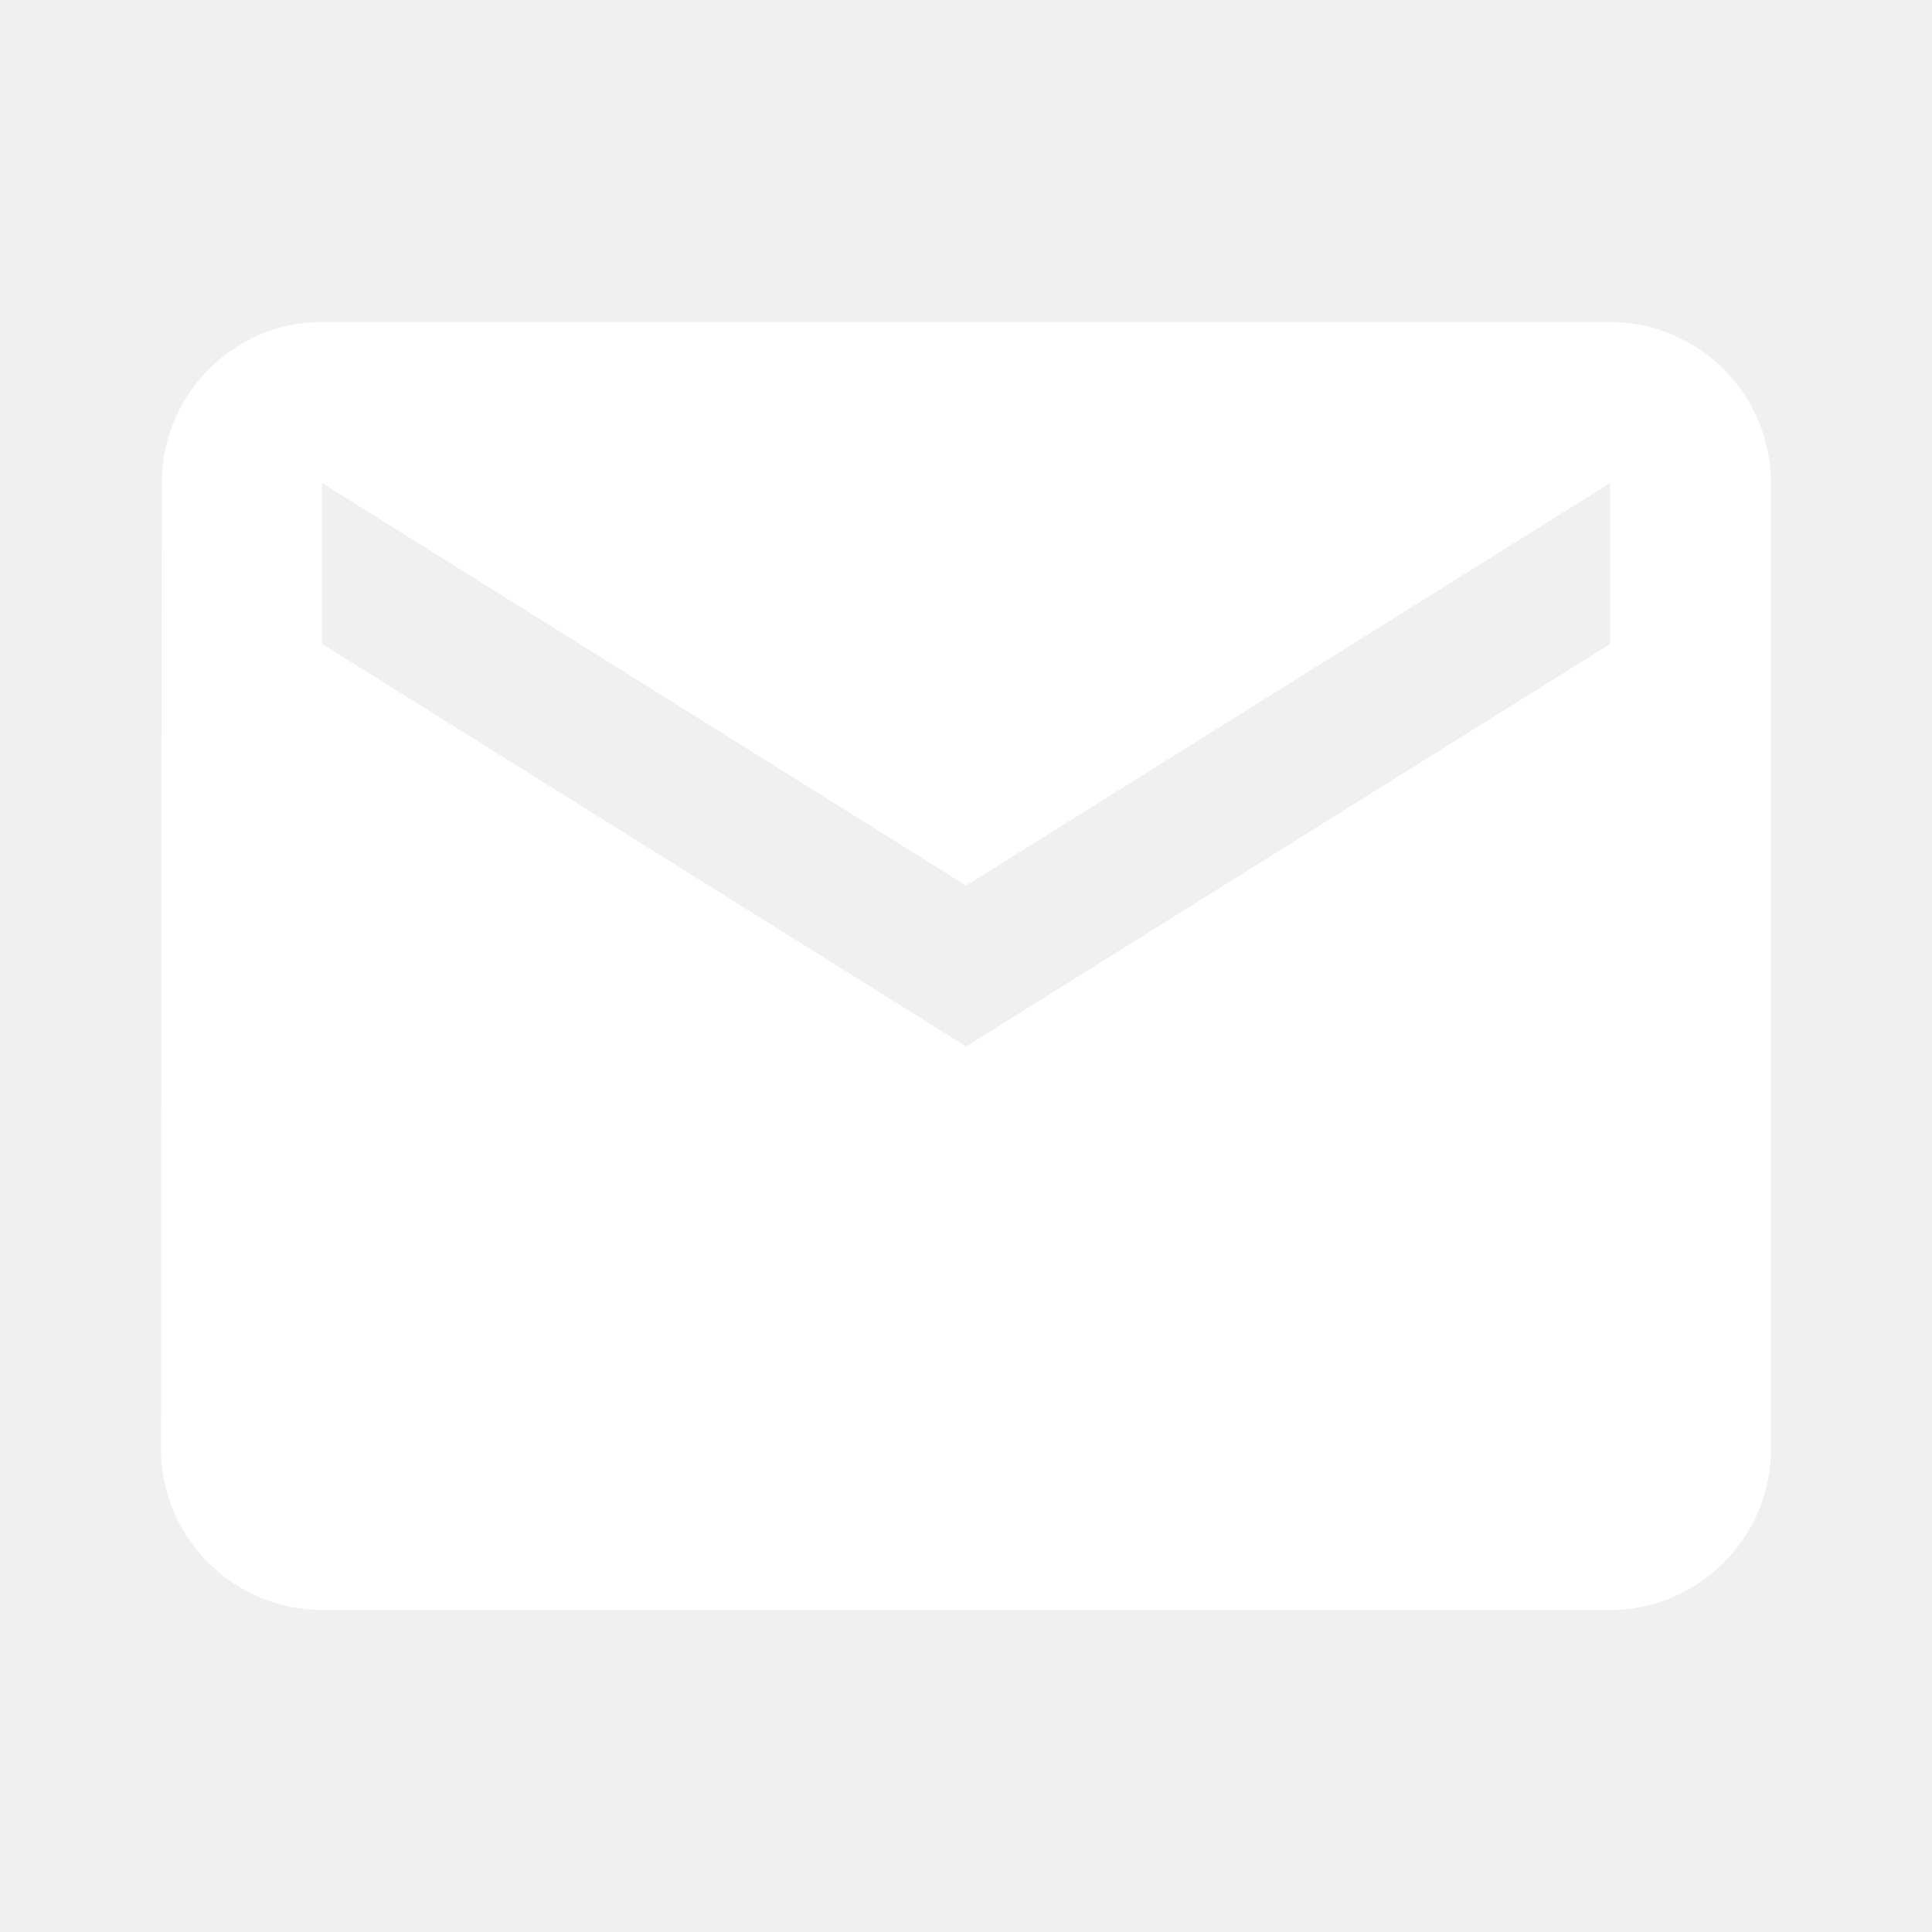
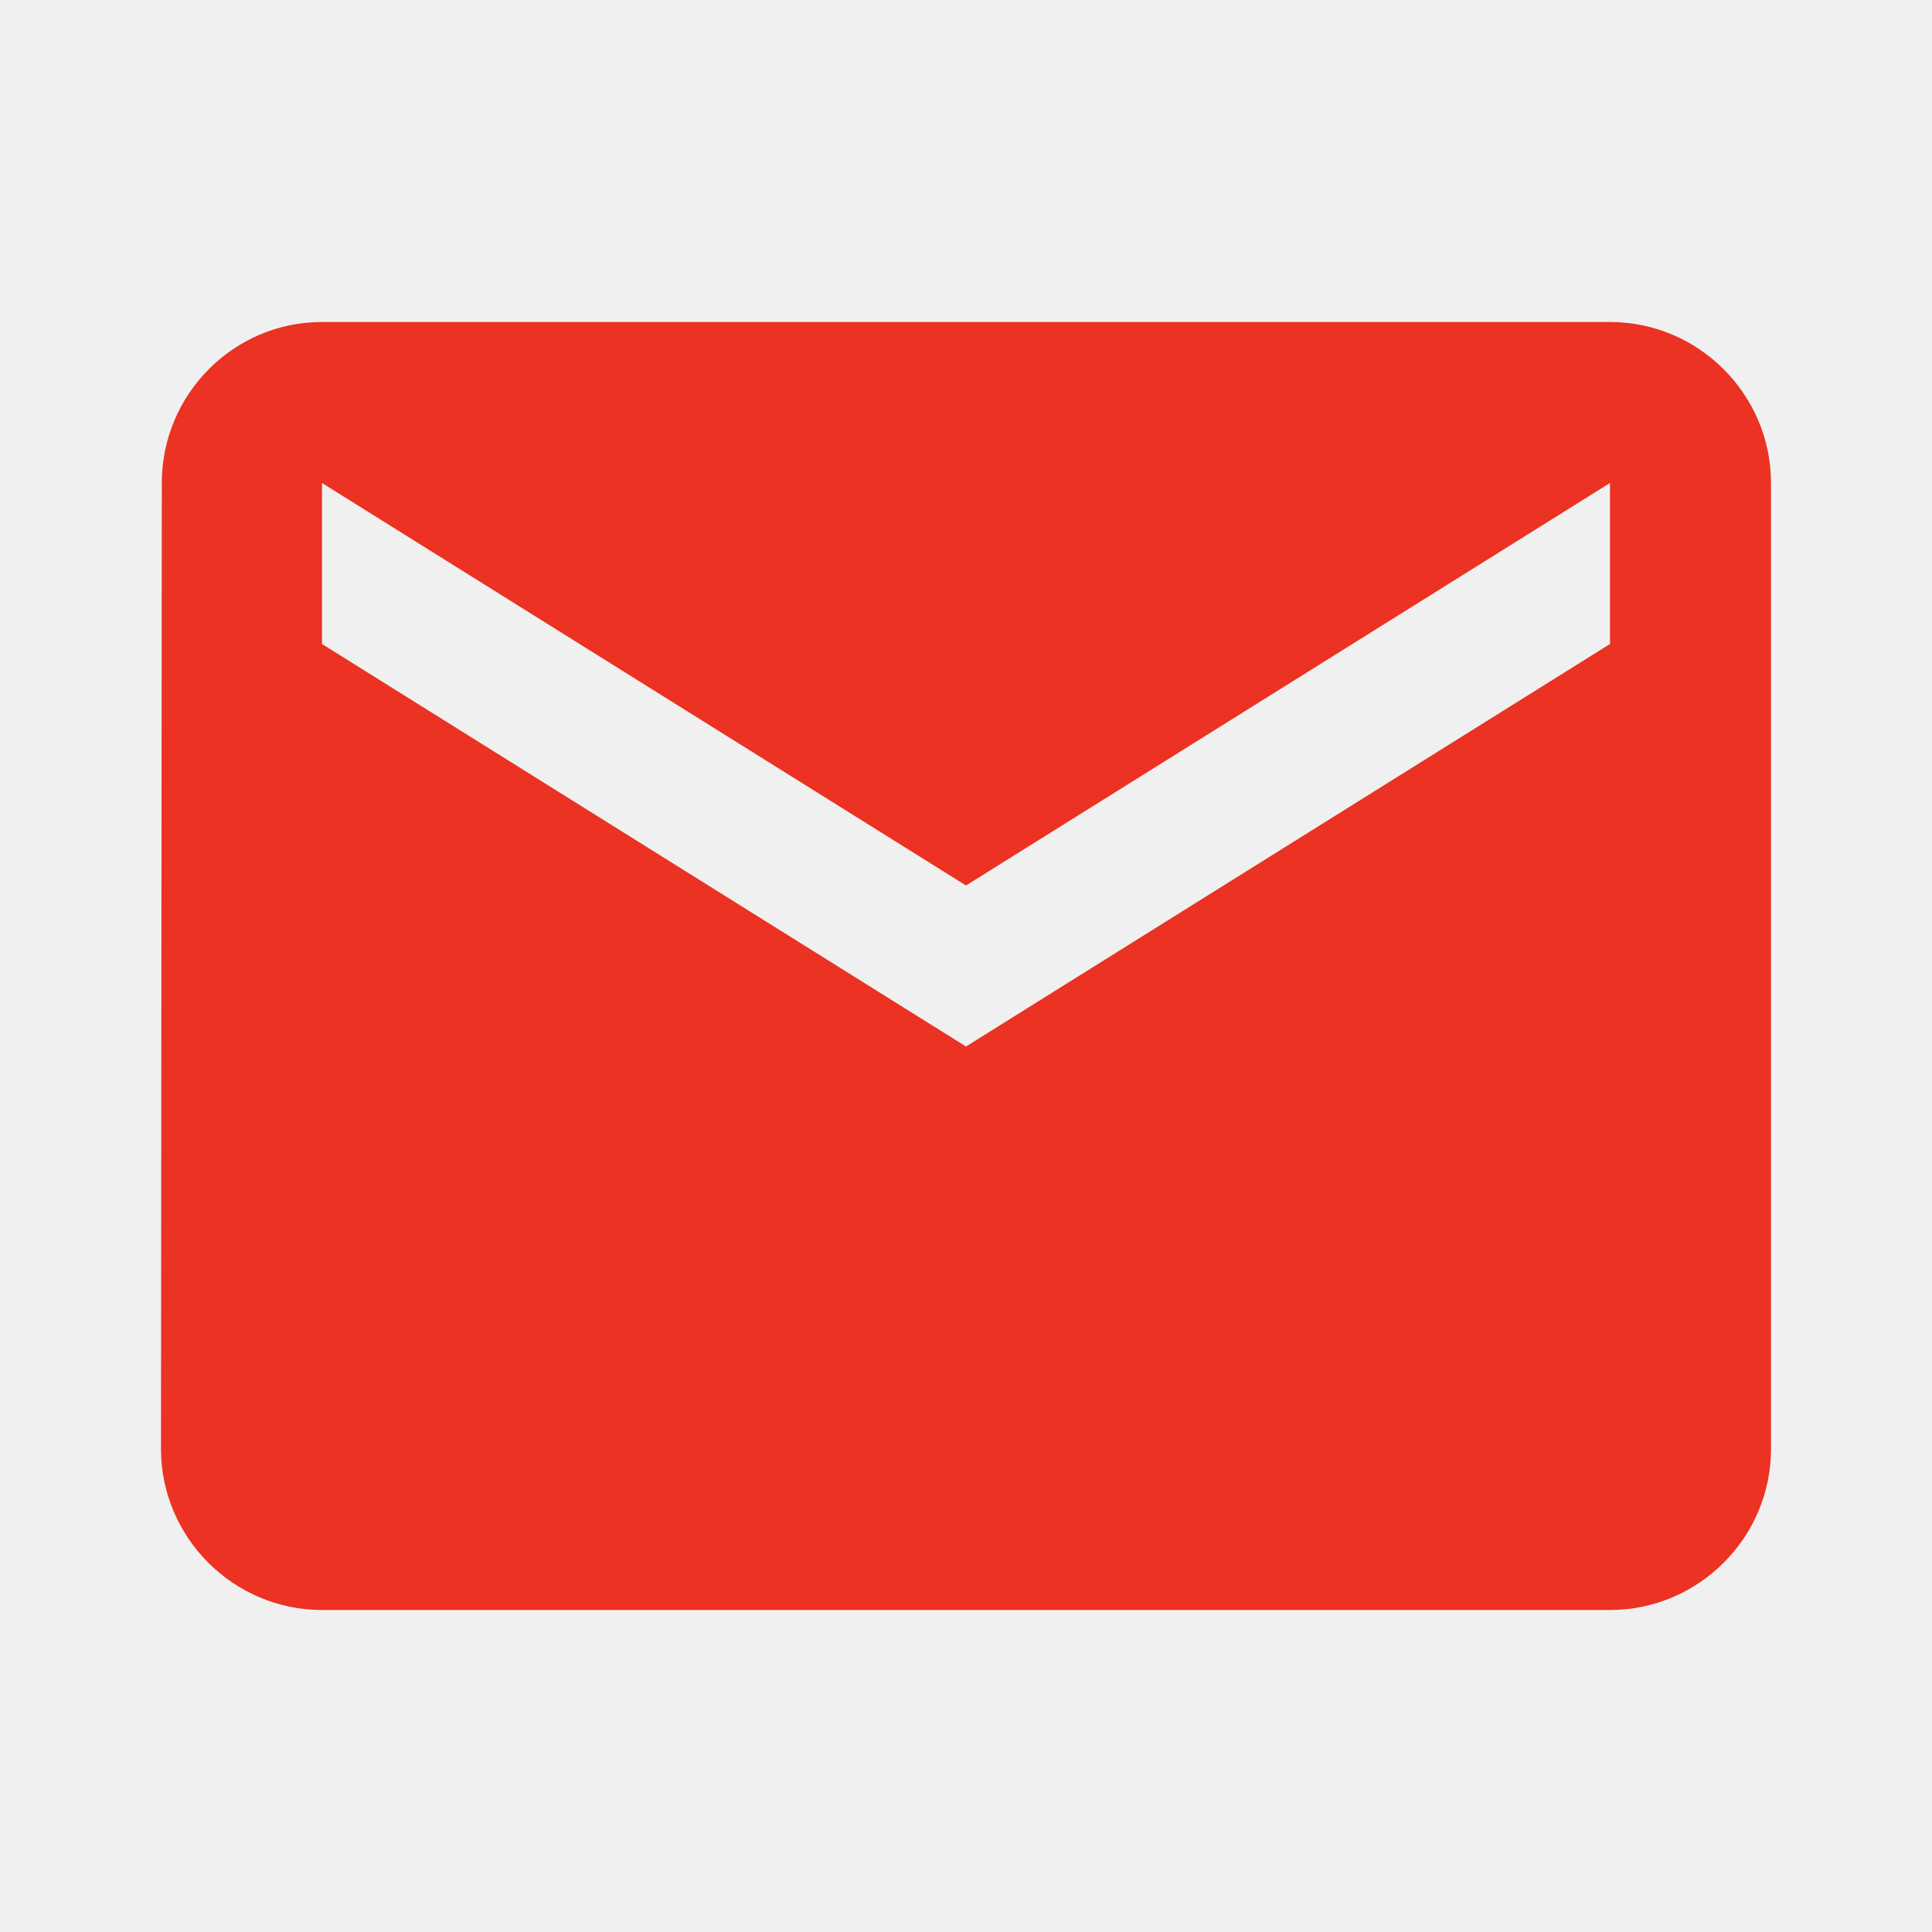
<svg xmlns="http://www.w3.org/2000/svg" width="24" height="24" viewBox="0 0 24 24" fill="none">
  <g clip-path="url(#clip0_0_26)">
-     <path d="M20 4H4C2.9 4 2.01 4.9 2.01 6L2 18C2 19.1 2.9 20 4 20H20C21.1 20 22 19.1 22 18V6C22 4.9 21.1 4 20 4ZM20 8L12 13L4 8V6L12 11L20 6V8Z" fill="white" />
+     <path d="M20 4H4C2.9 4 2.01 4.9 2.01 6L2 18C2 19.1 2.9 20 4 20H20C21.1 20 22 19.1 22 18V6C22 4.9 21.1 4 20 4ZM20 8L12 13L4 8V6L12 11L20 6V8Z" fill="#EB3223" />
  </g>
  <defs>
    <clipPath id="clip0_0_26">
      <rect width="24" height="24" fill="white" />
    </clipPath>
  </defs>
</svg>
